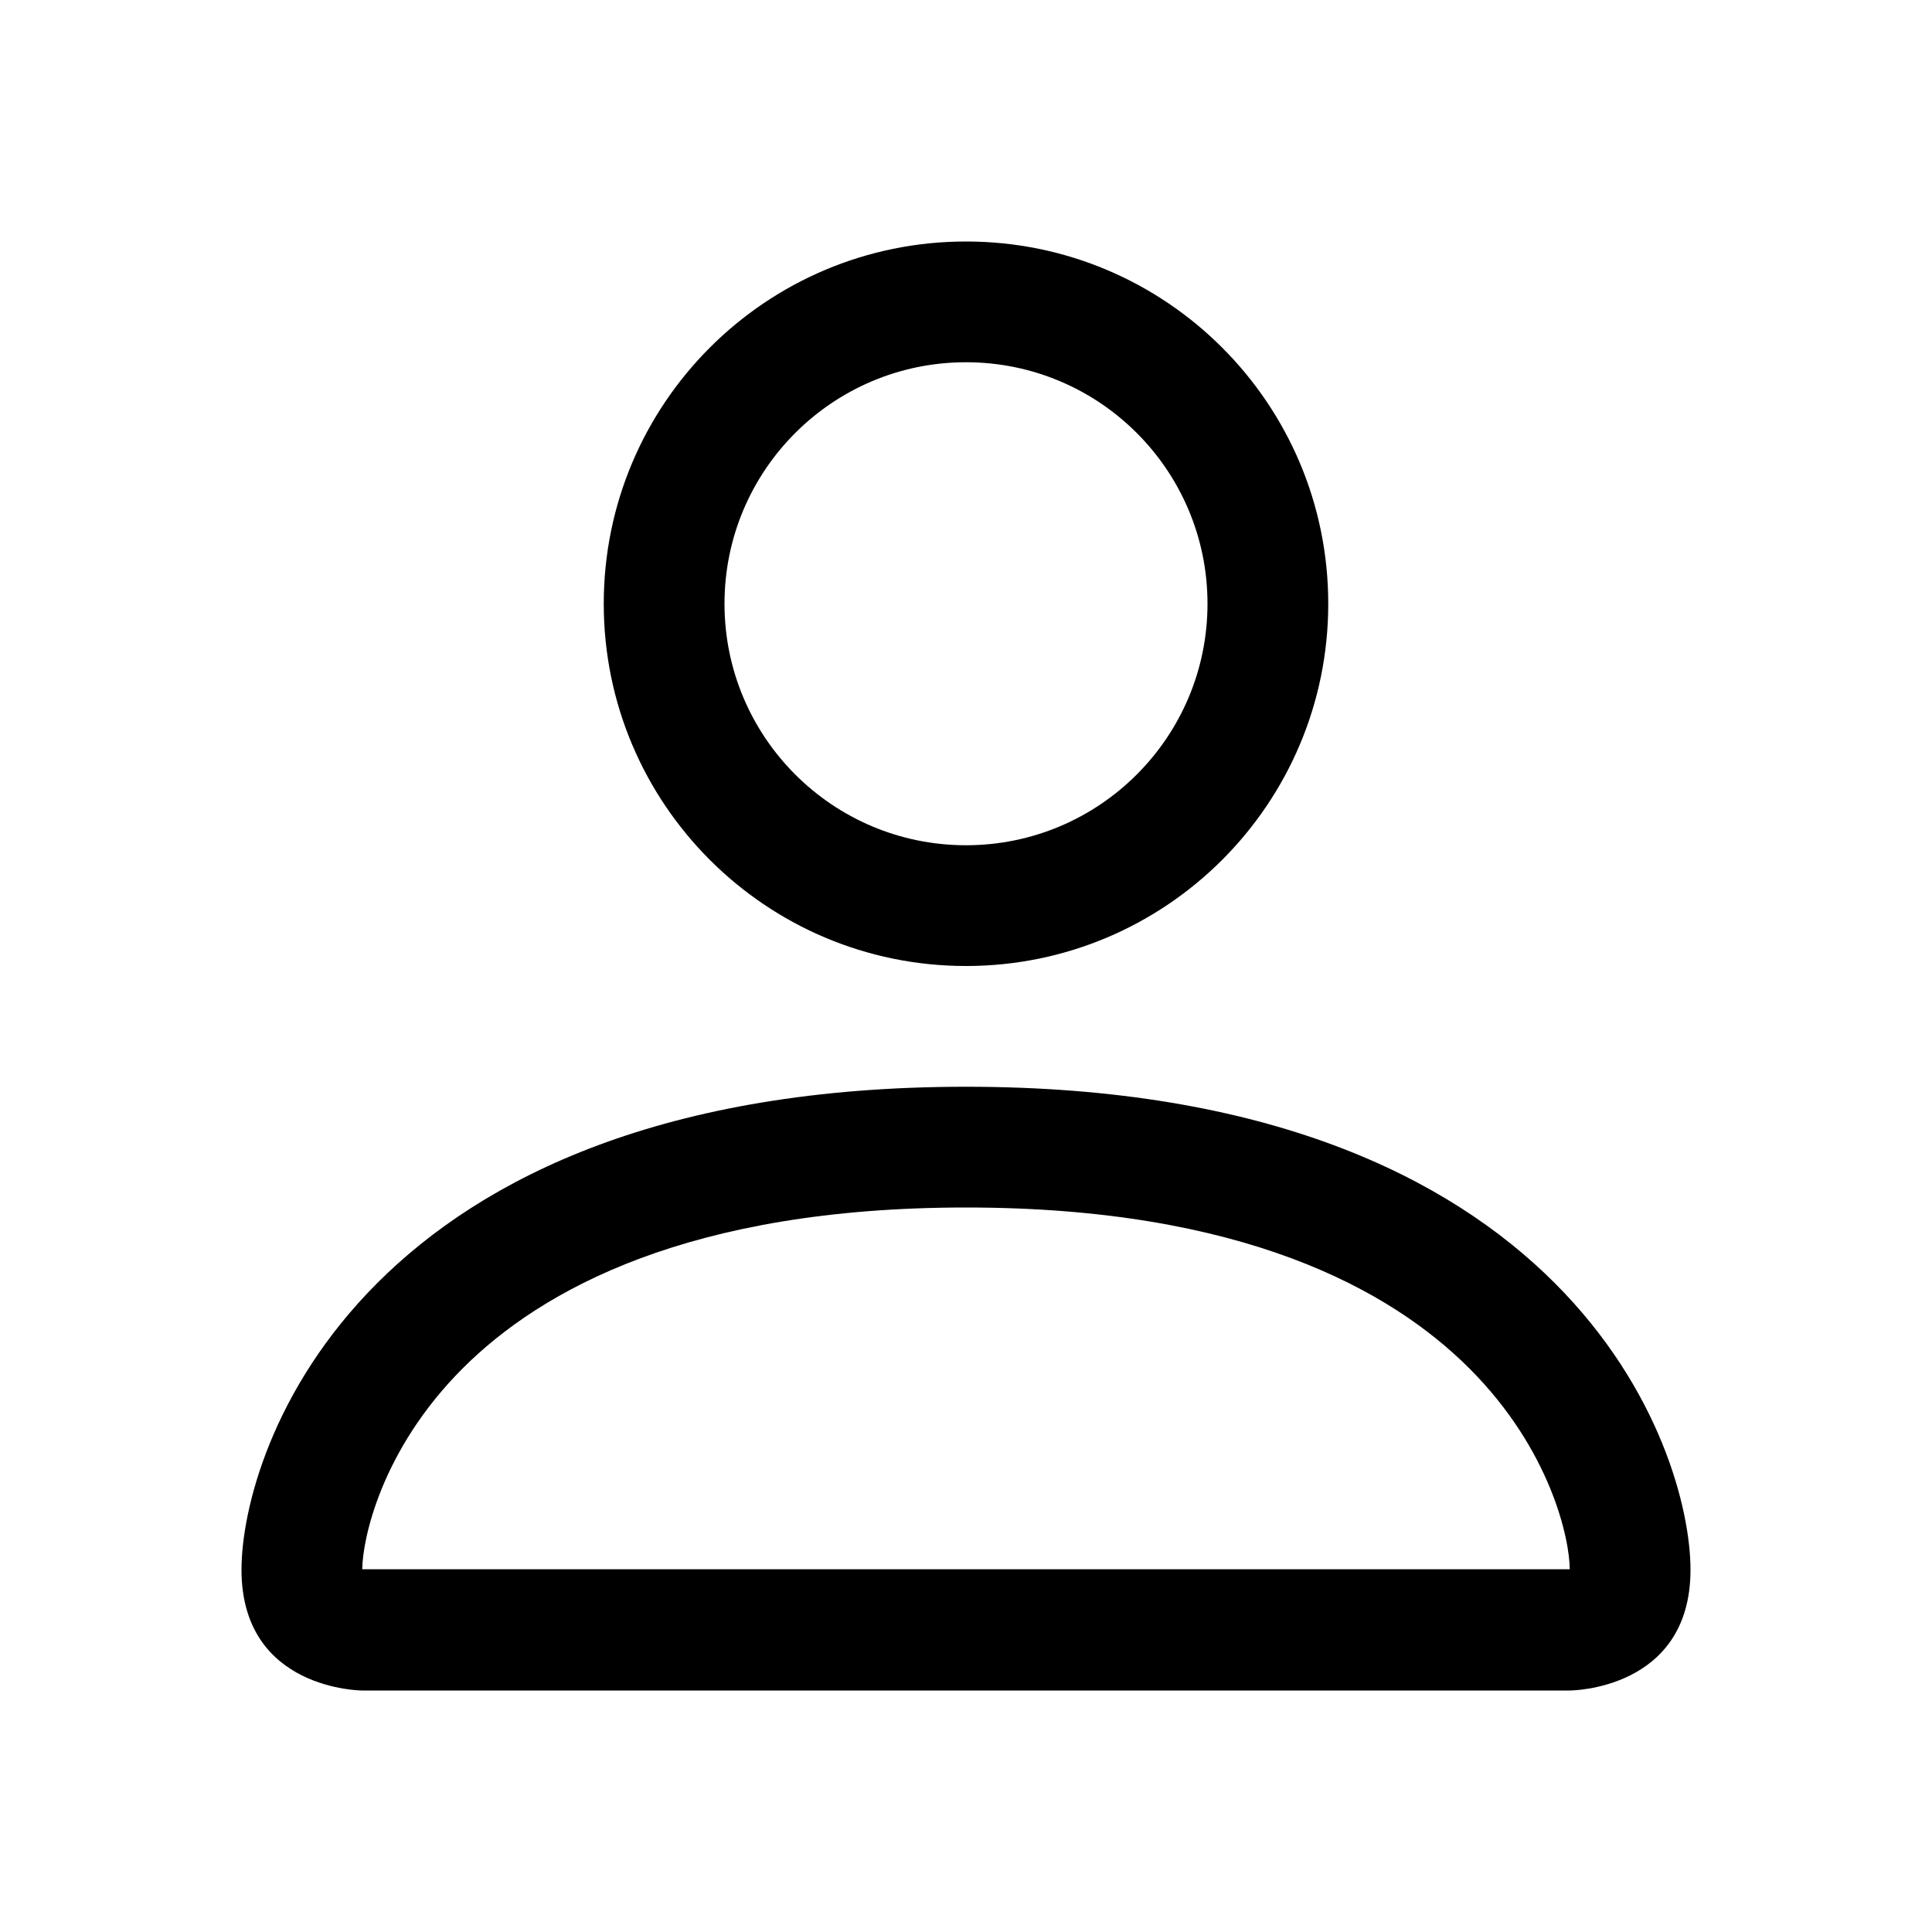
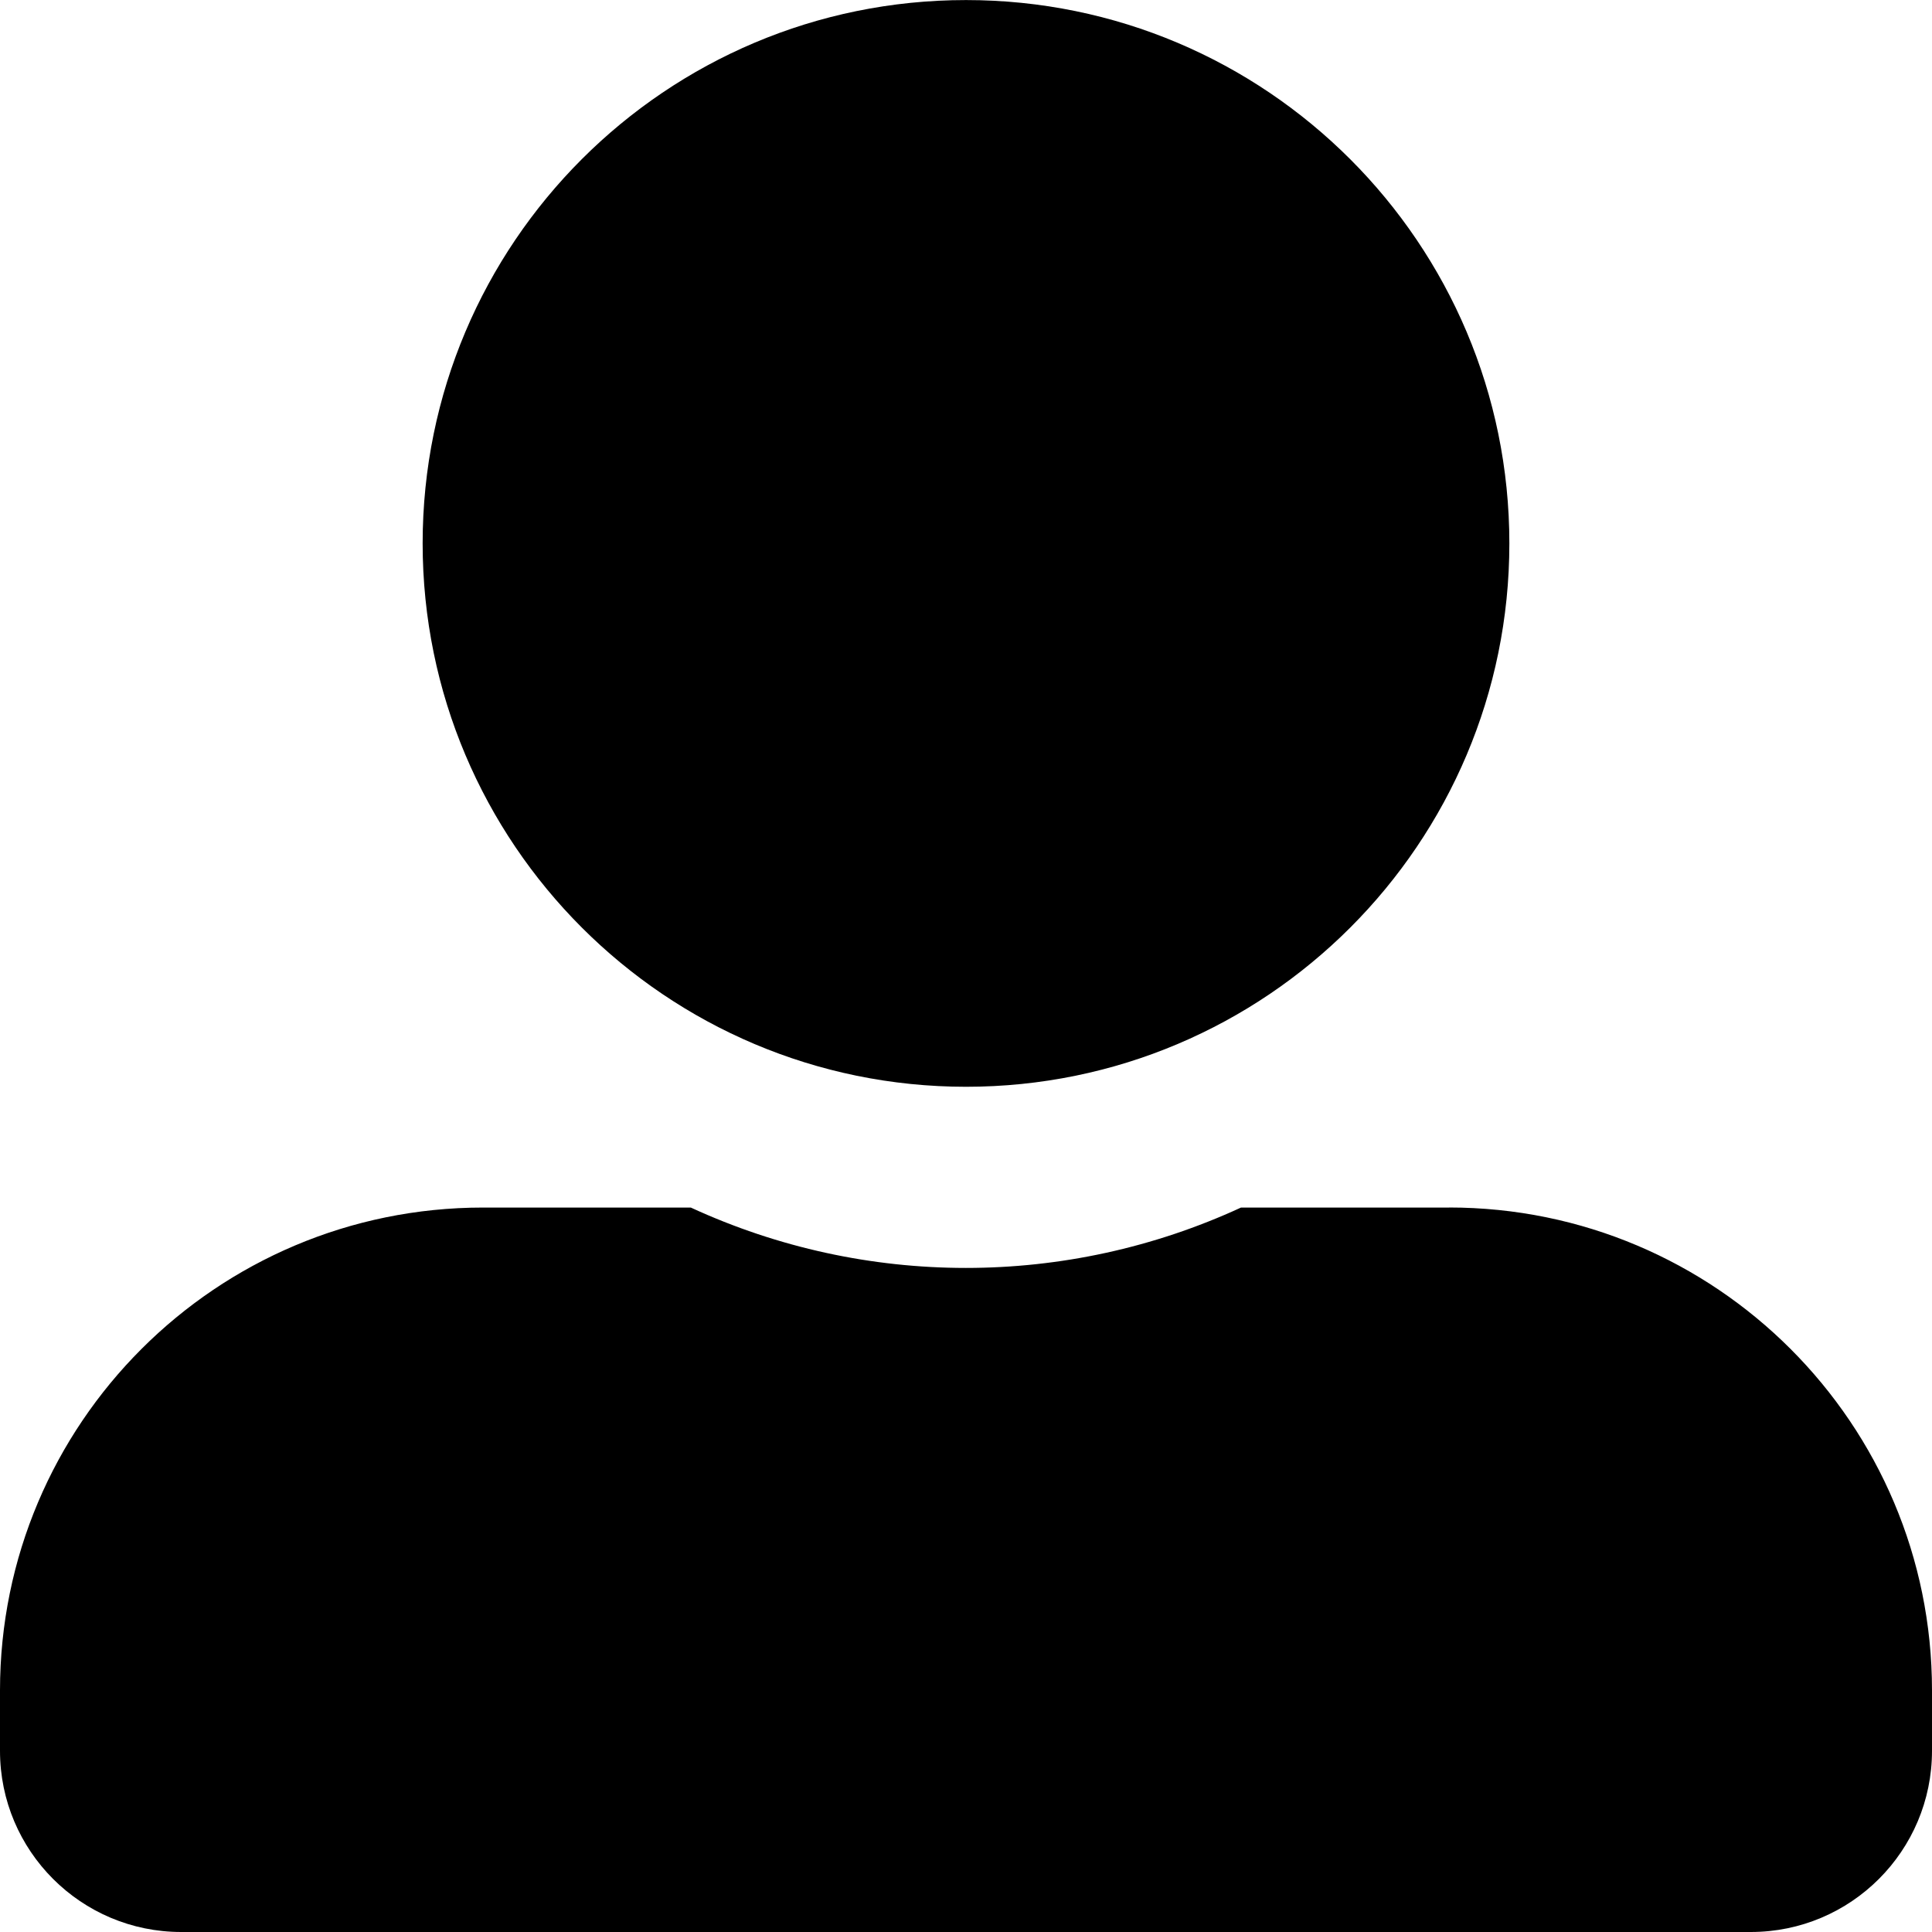
- <svg xmlns="http://www.w3.org/2000/svg" width="16" height="16" fill="currentColor" class="bi bi-person" viewBox="0 0 16 16">
-   <path d="M8 8a3 3 0 1 0 0-6 3 3 0 0 0 0 6zm2-3a2 2 0 1 1-4 0 2 2 0 0 1 4 0zm4 8c0 1-1 1-1 1H3s-1 0-1-1 1-4 6-4 6 3 6 4zm-1-.004c-.001-.246-.154-.986-.832-1.664C11.516 10.68 10.289 10 8 10c-2.29 0-3.516.68-4.168 1.332-.678.678-.83 1.418-.832 1.664h10z" />
+ <svg xmlns="http://www.w3.org/2000/svg" width="33.16" height="33.16" viewBox="0 0 33.16 33.16">
+   <path id="Icon_awesome-user-alt" data-name="Icon awesome-user-alt" d="M16.58,18.653A9.326,9.326,0,1,0,7.254,9.326,9.329,9.329,0,0,0,16.58,18.653Zm8.29,2.073H21.3a11.274,11.274,0,0,1-9.443,0H8.29A8.289,8.289,0,0,0,0,29.015v1.036A3.11,3.11,0,0,0,3.109,33.16H30.051a3.11,3.11,0,0,0,3.109-3.109V29.015A8.289,8.289,0,0,0,24.87,20.725Z" />
</svg>
